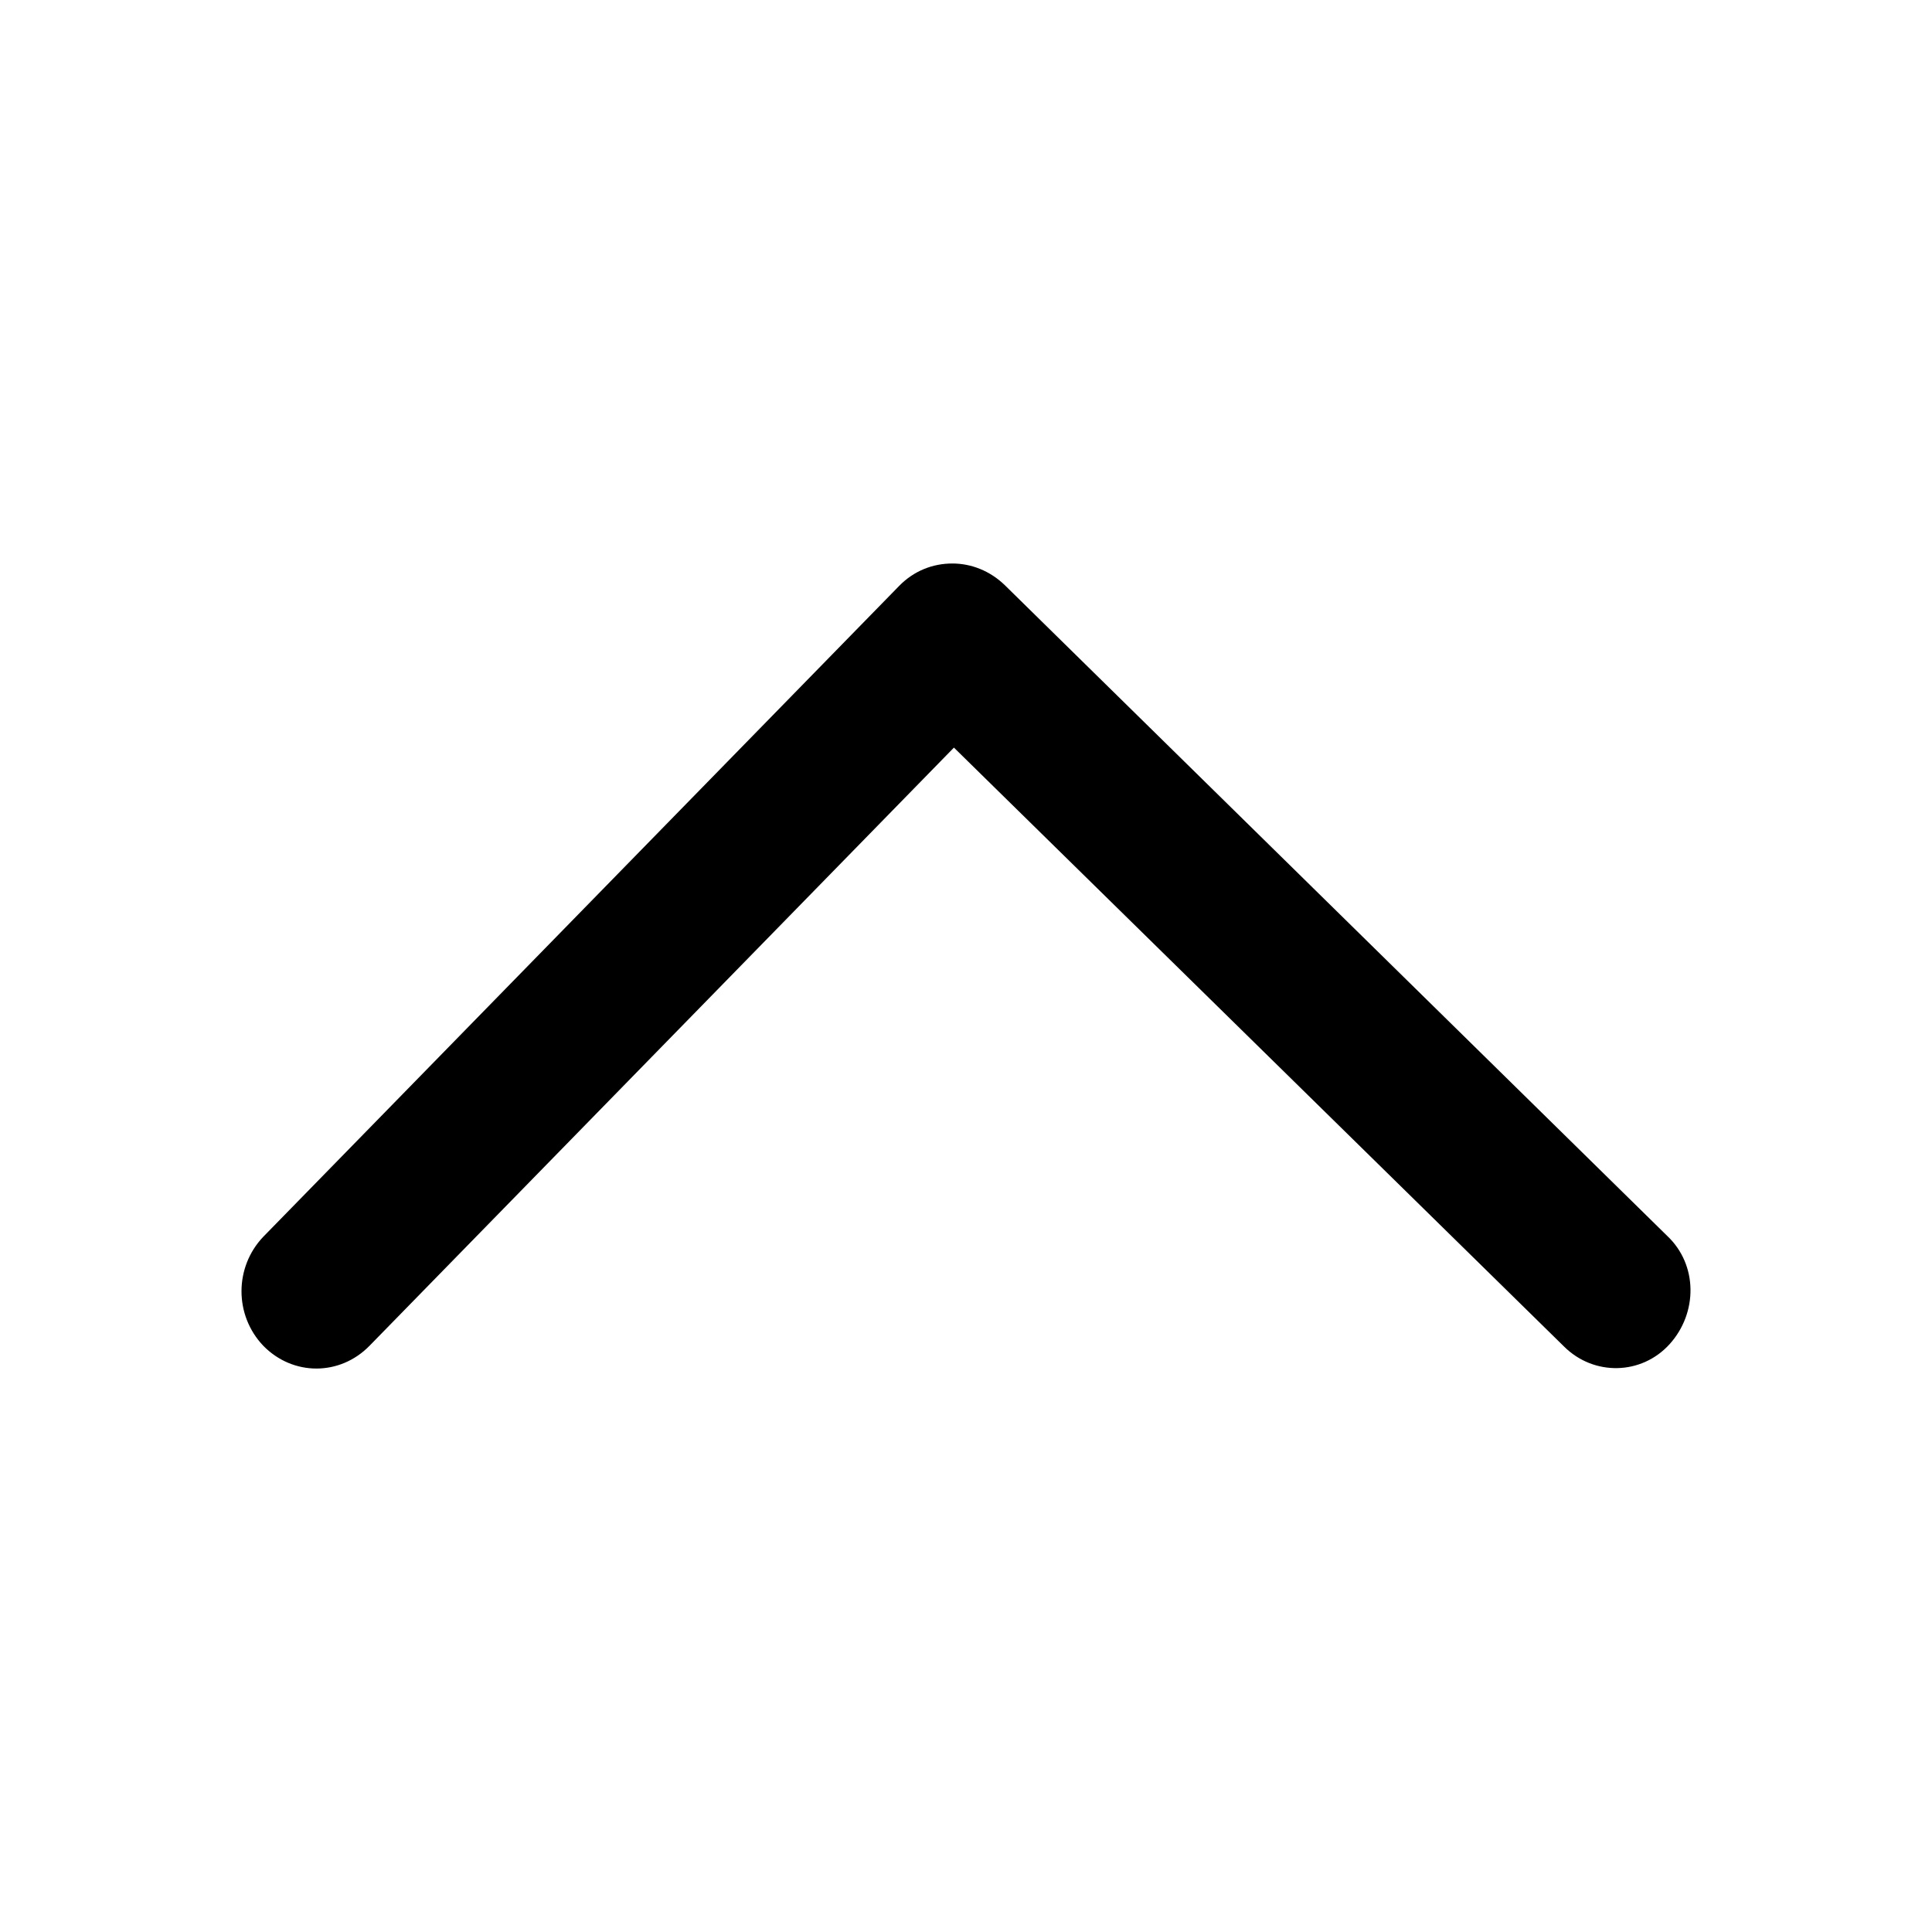
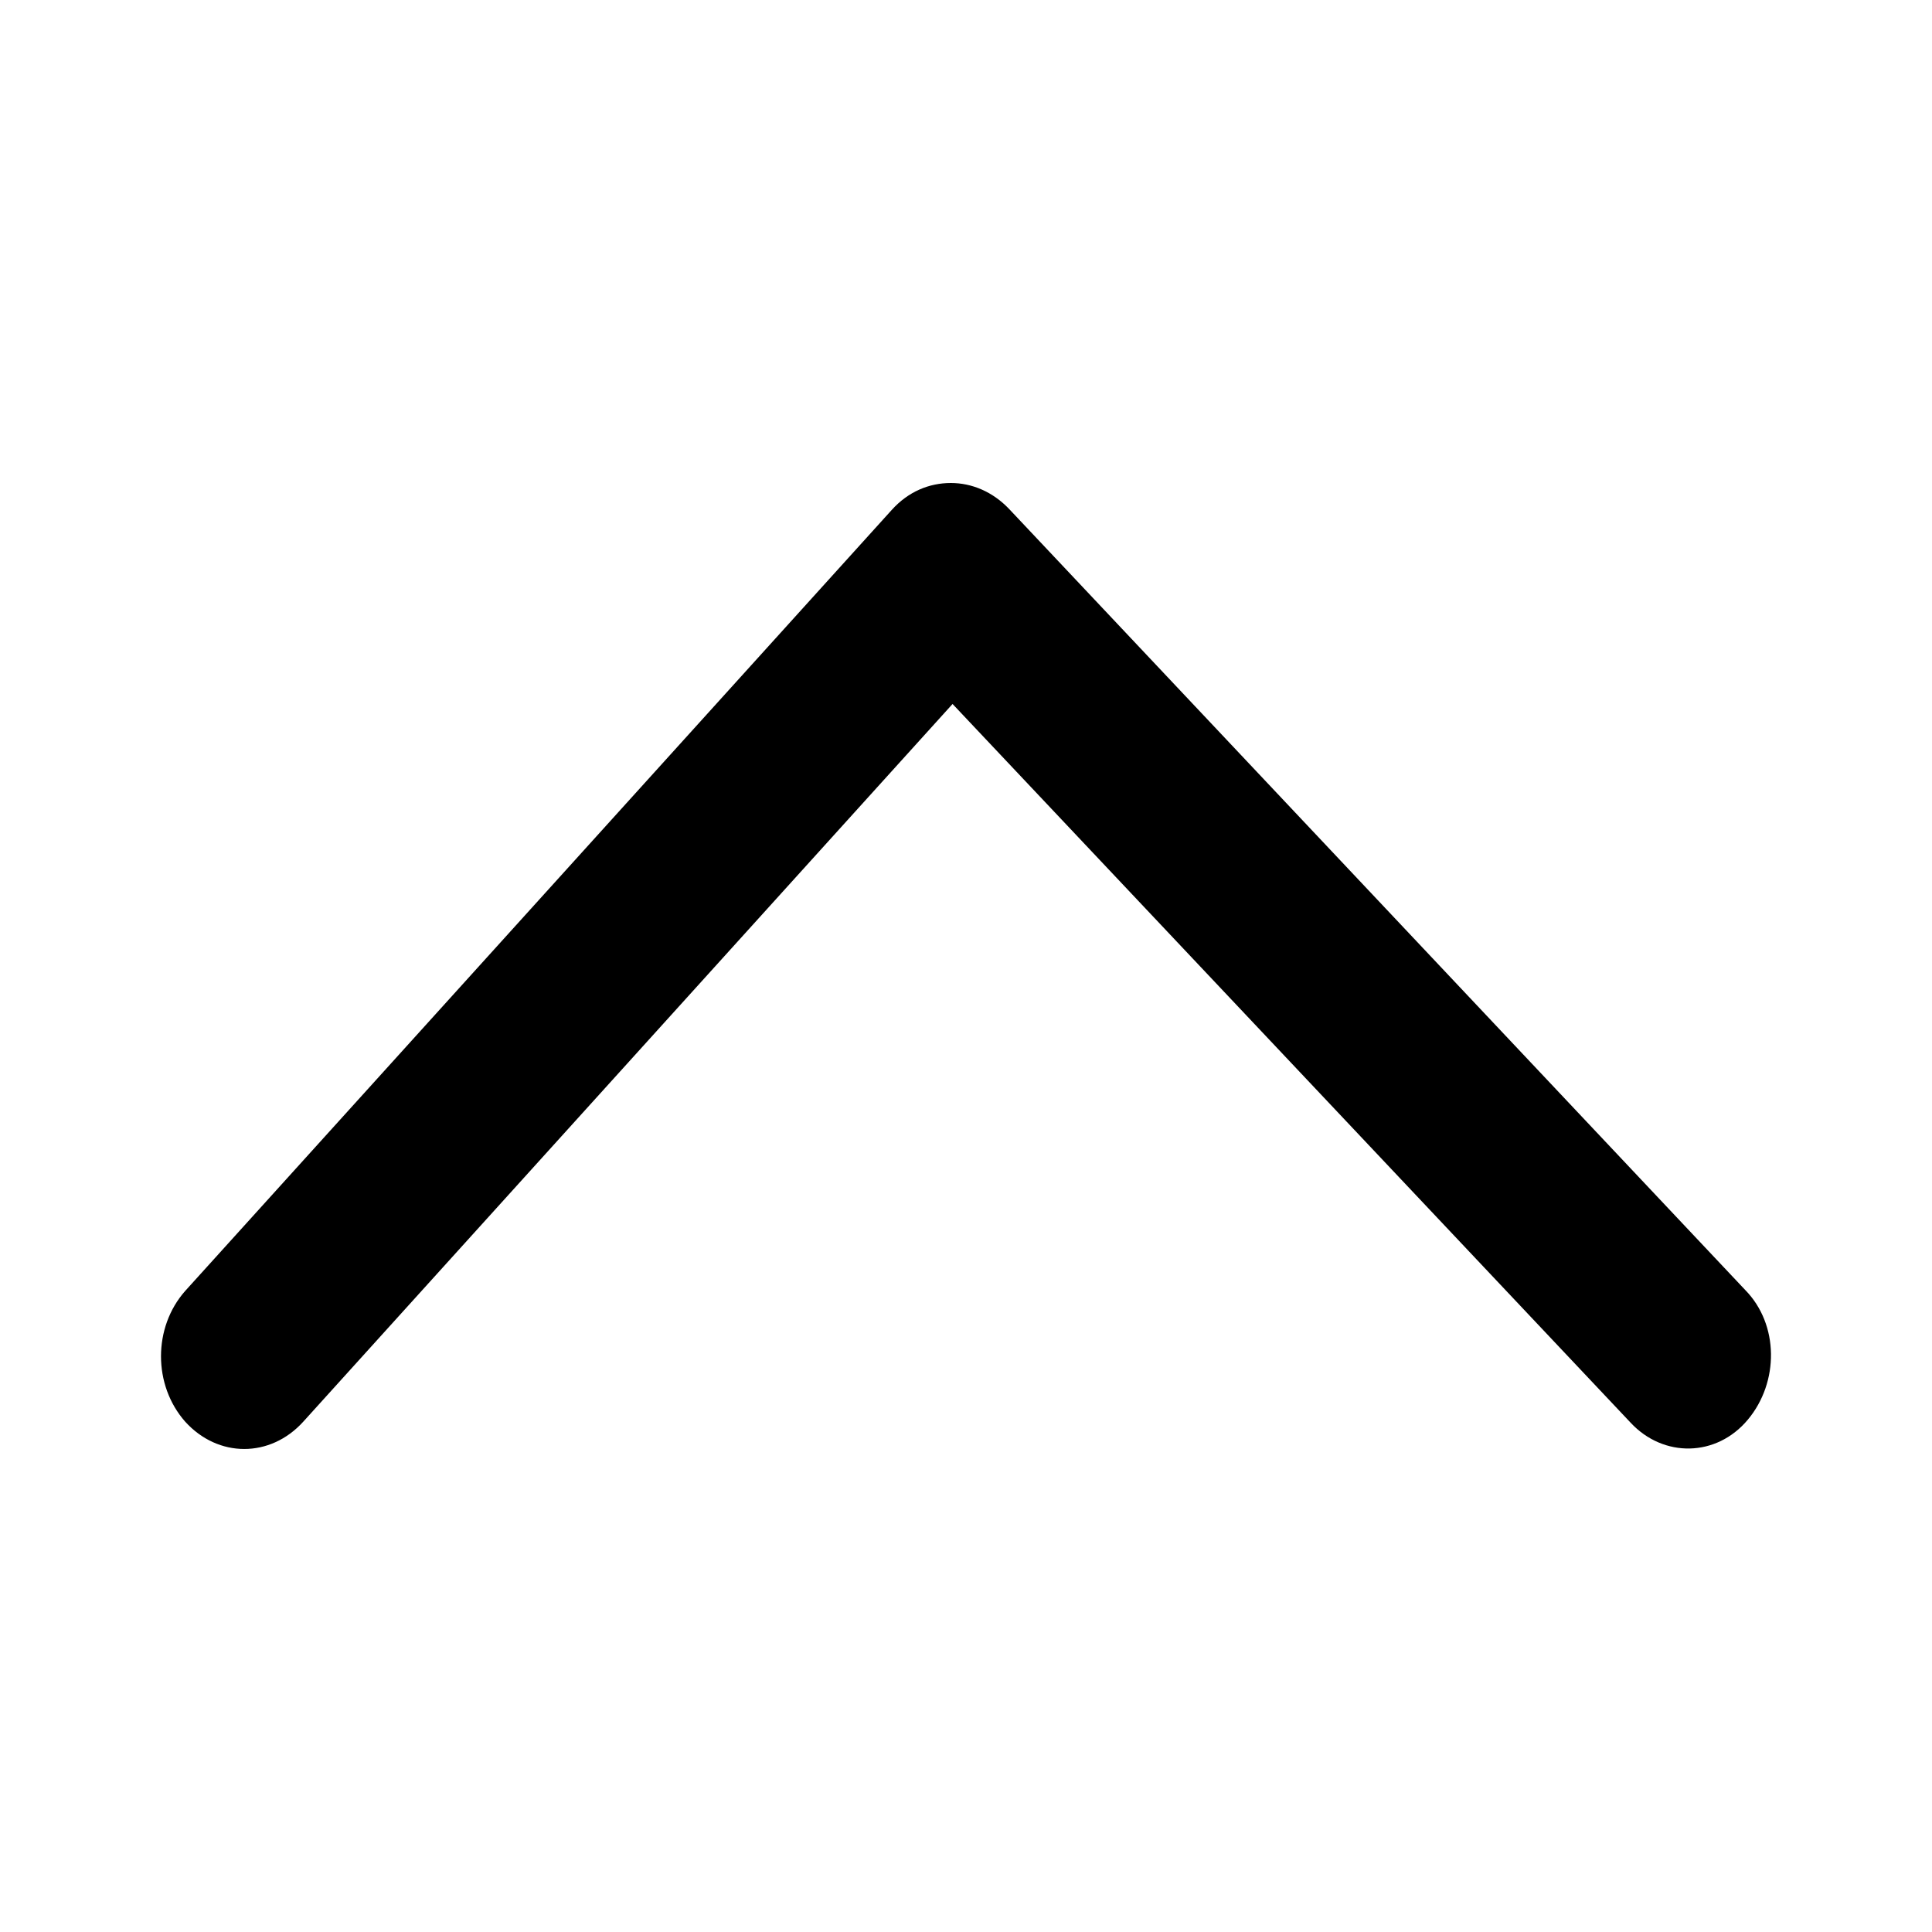
<svg xmlns="http://www.w3.org/2000/svg" width="24" height="24" viewBox="0 0 24 24" fill="none">
-   <path d="M3.27 16.717C3.639 17.095 4.222 17.095 4.591 16.717L11.85 9.287L19.429 16.727C19.799 17.095 20.391 17.084 20.741 16.697C21.091 16.309 21.091 15.712 20.712 15.354L12.482 7.269C12.297 7.09 12.064 7 11.831 7C11.588 7 11.354 7.09 11.17 7.278L3.27 15.364C2.91 15.742 2.91 16.339 3.27 16.717Z" fill="black" />
+   <path d="M2.3 17.66C2.71 18.113 3.358 18.113 3.768 17.66L11.833 8.745L20.255 17.672C20.665 18.113 21.324 18.101 21.712 17.636C22.101 17.171 22.101 16.454 21.68 16.025L12.535 6.322C12.33 6.107 12.071 6 11.812 6C11.542 6 11.283 6.107 11.078 6.334L2.3 16.037C1.9 16.49 1.9 17.206 2.3 17.66Z" fill="black" />
</svg>
